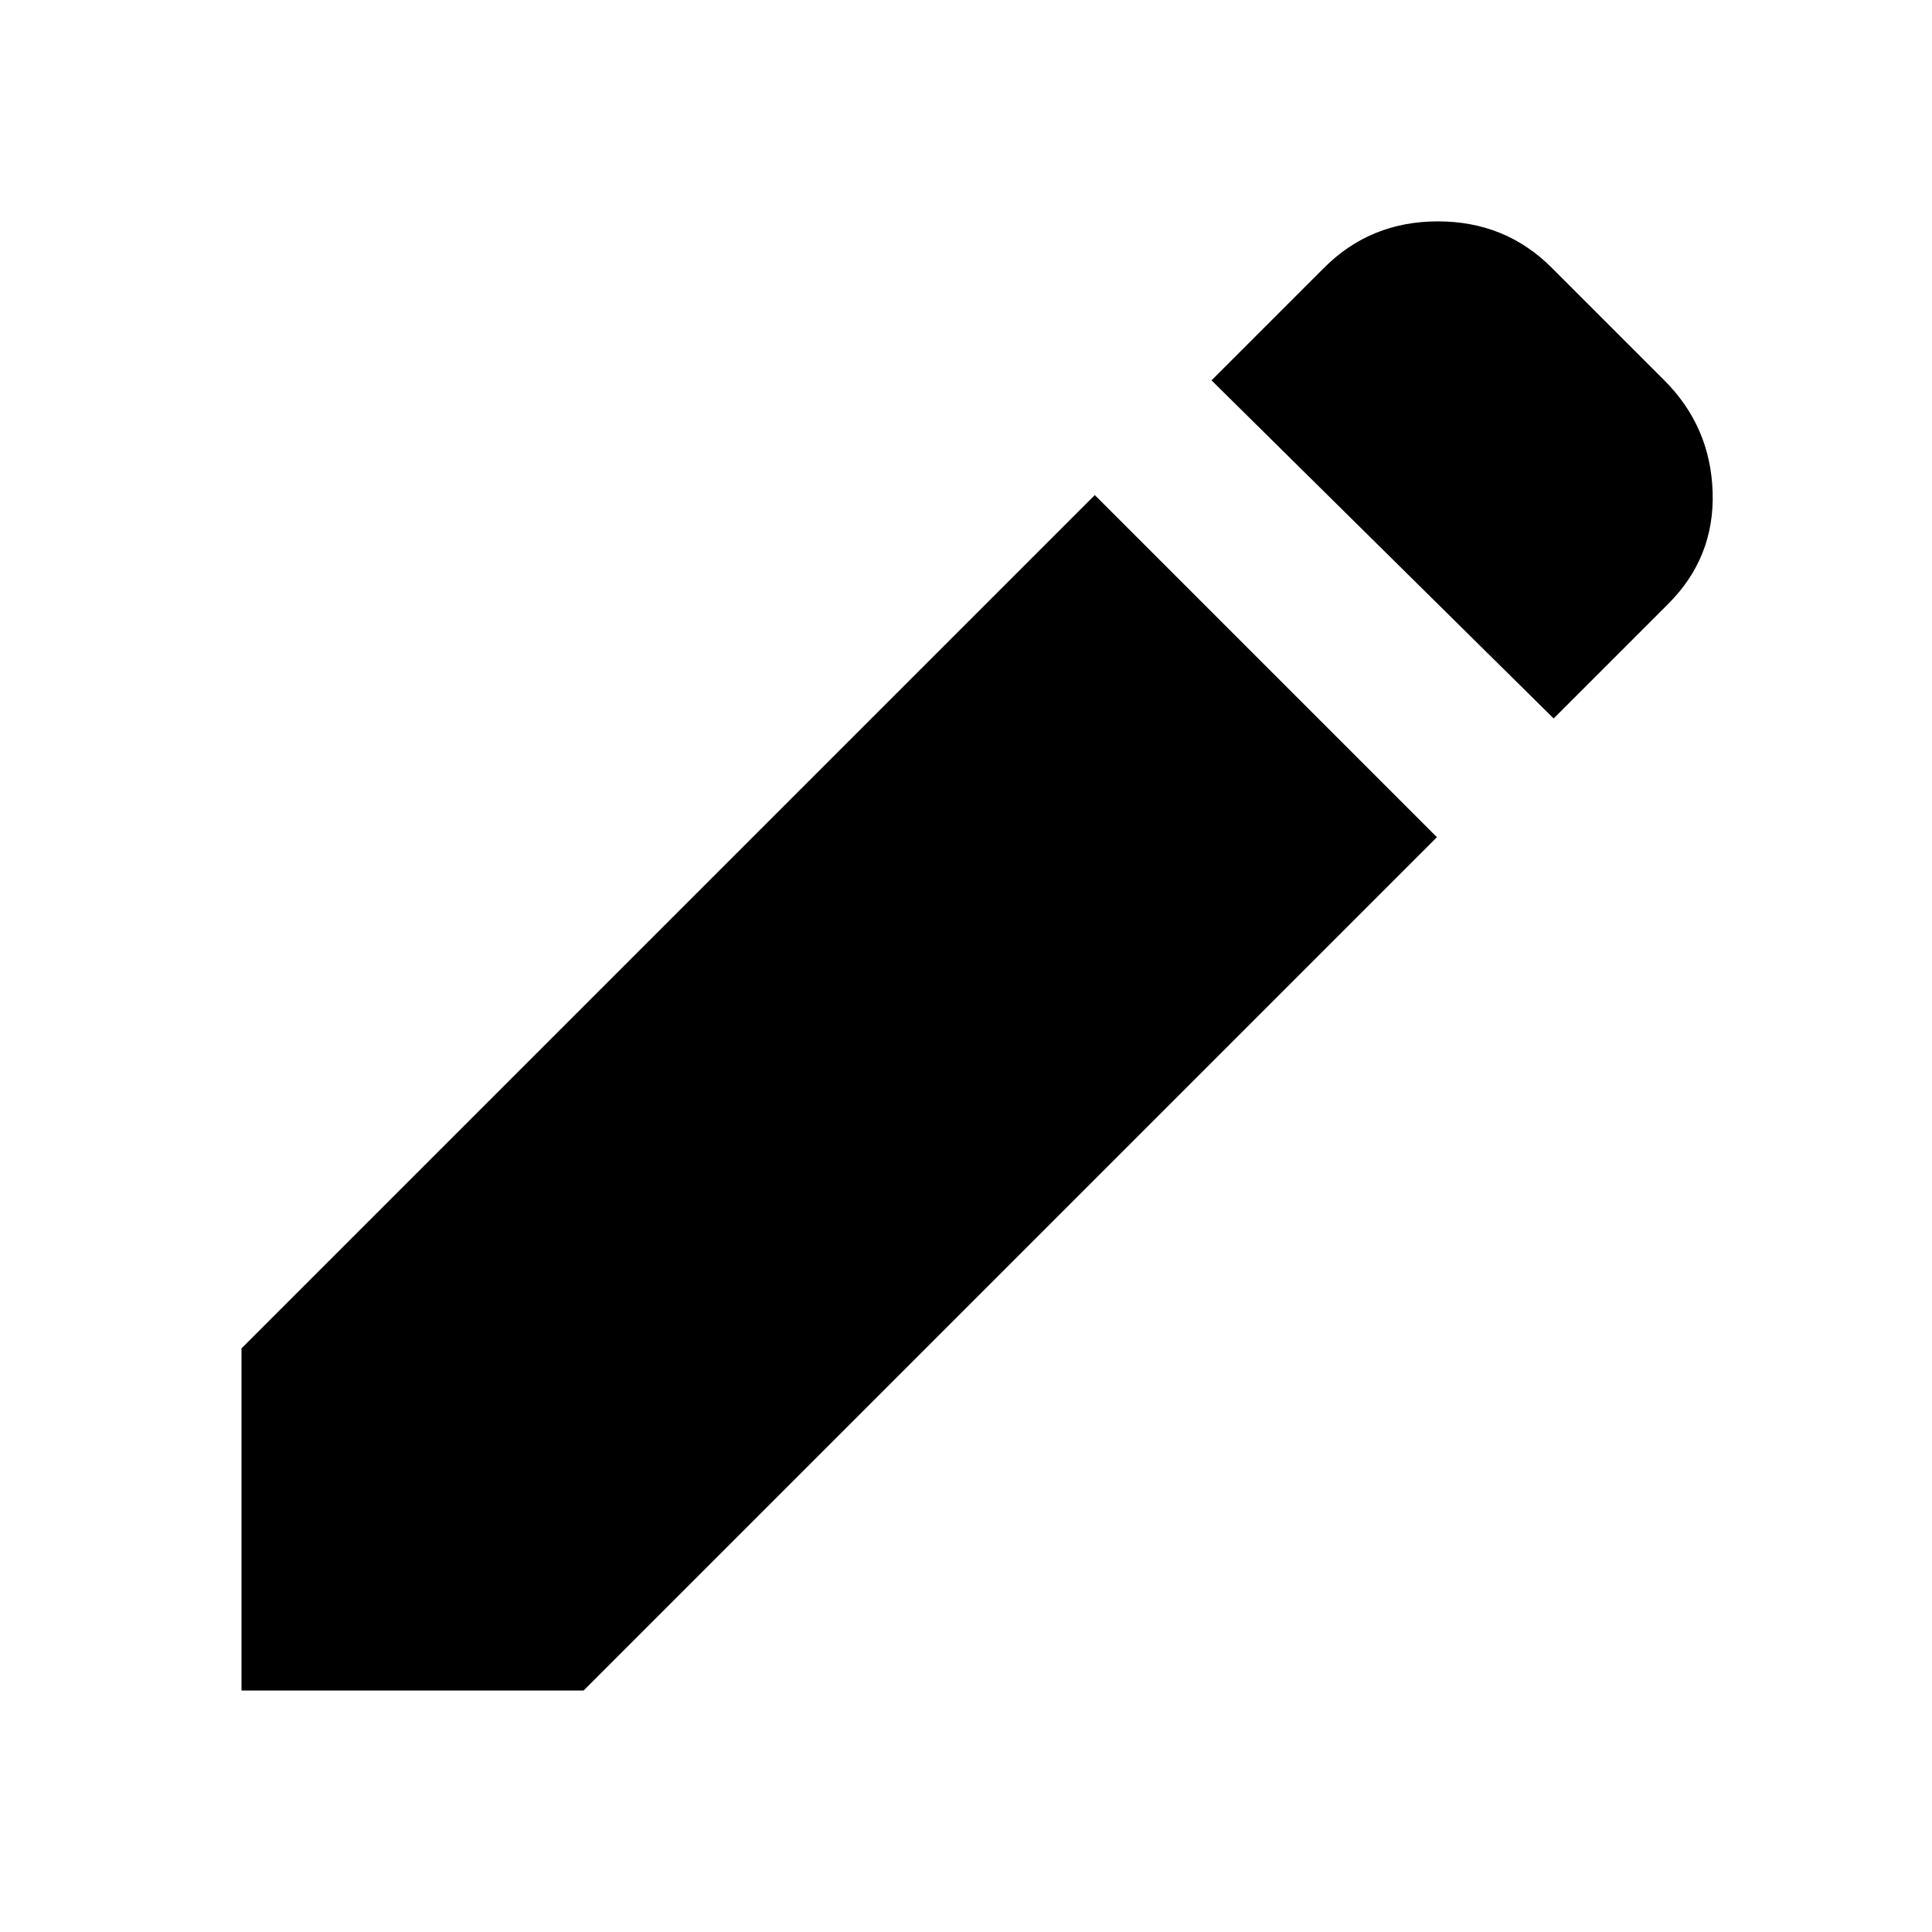
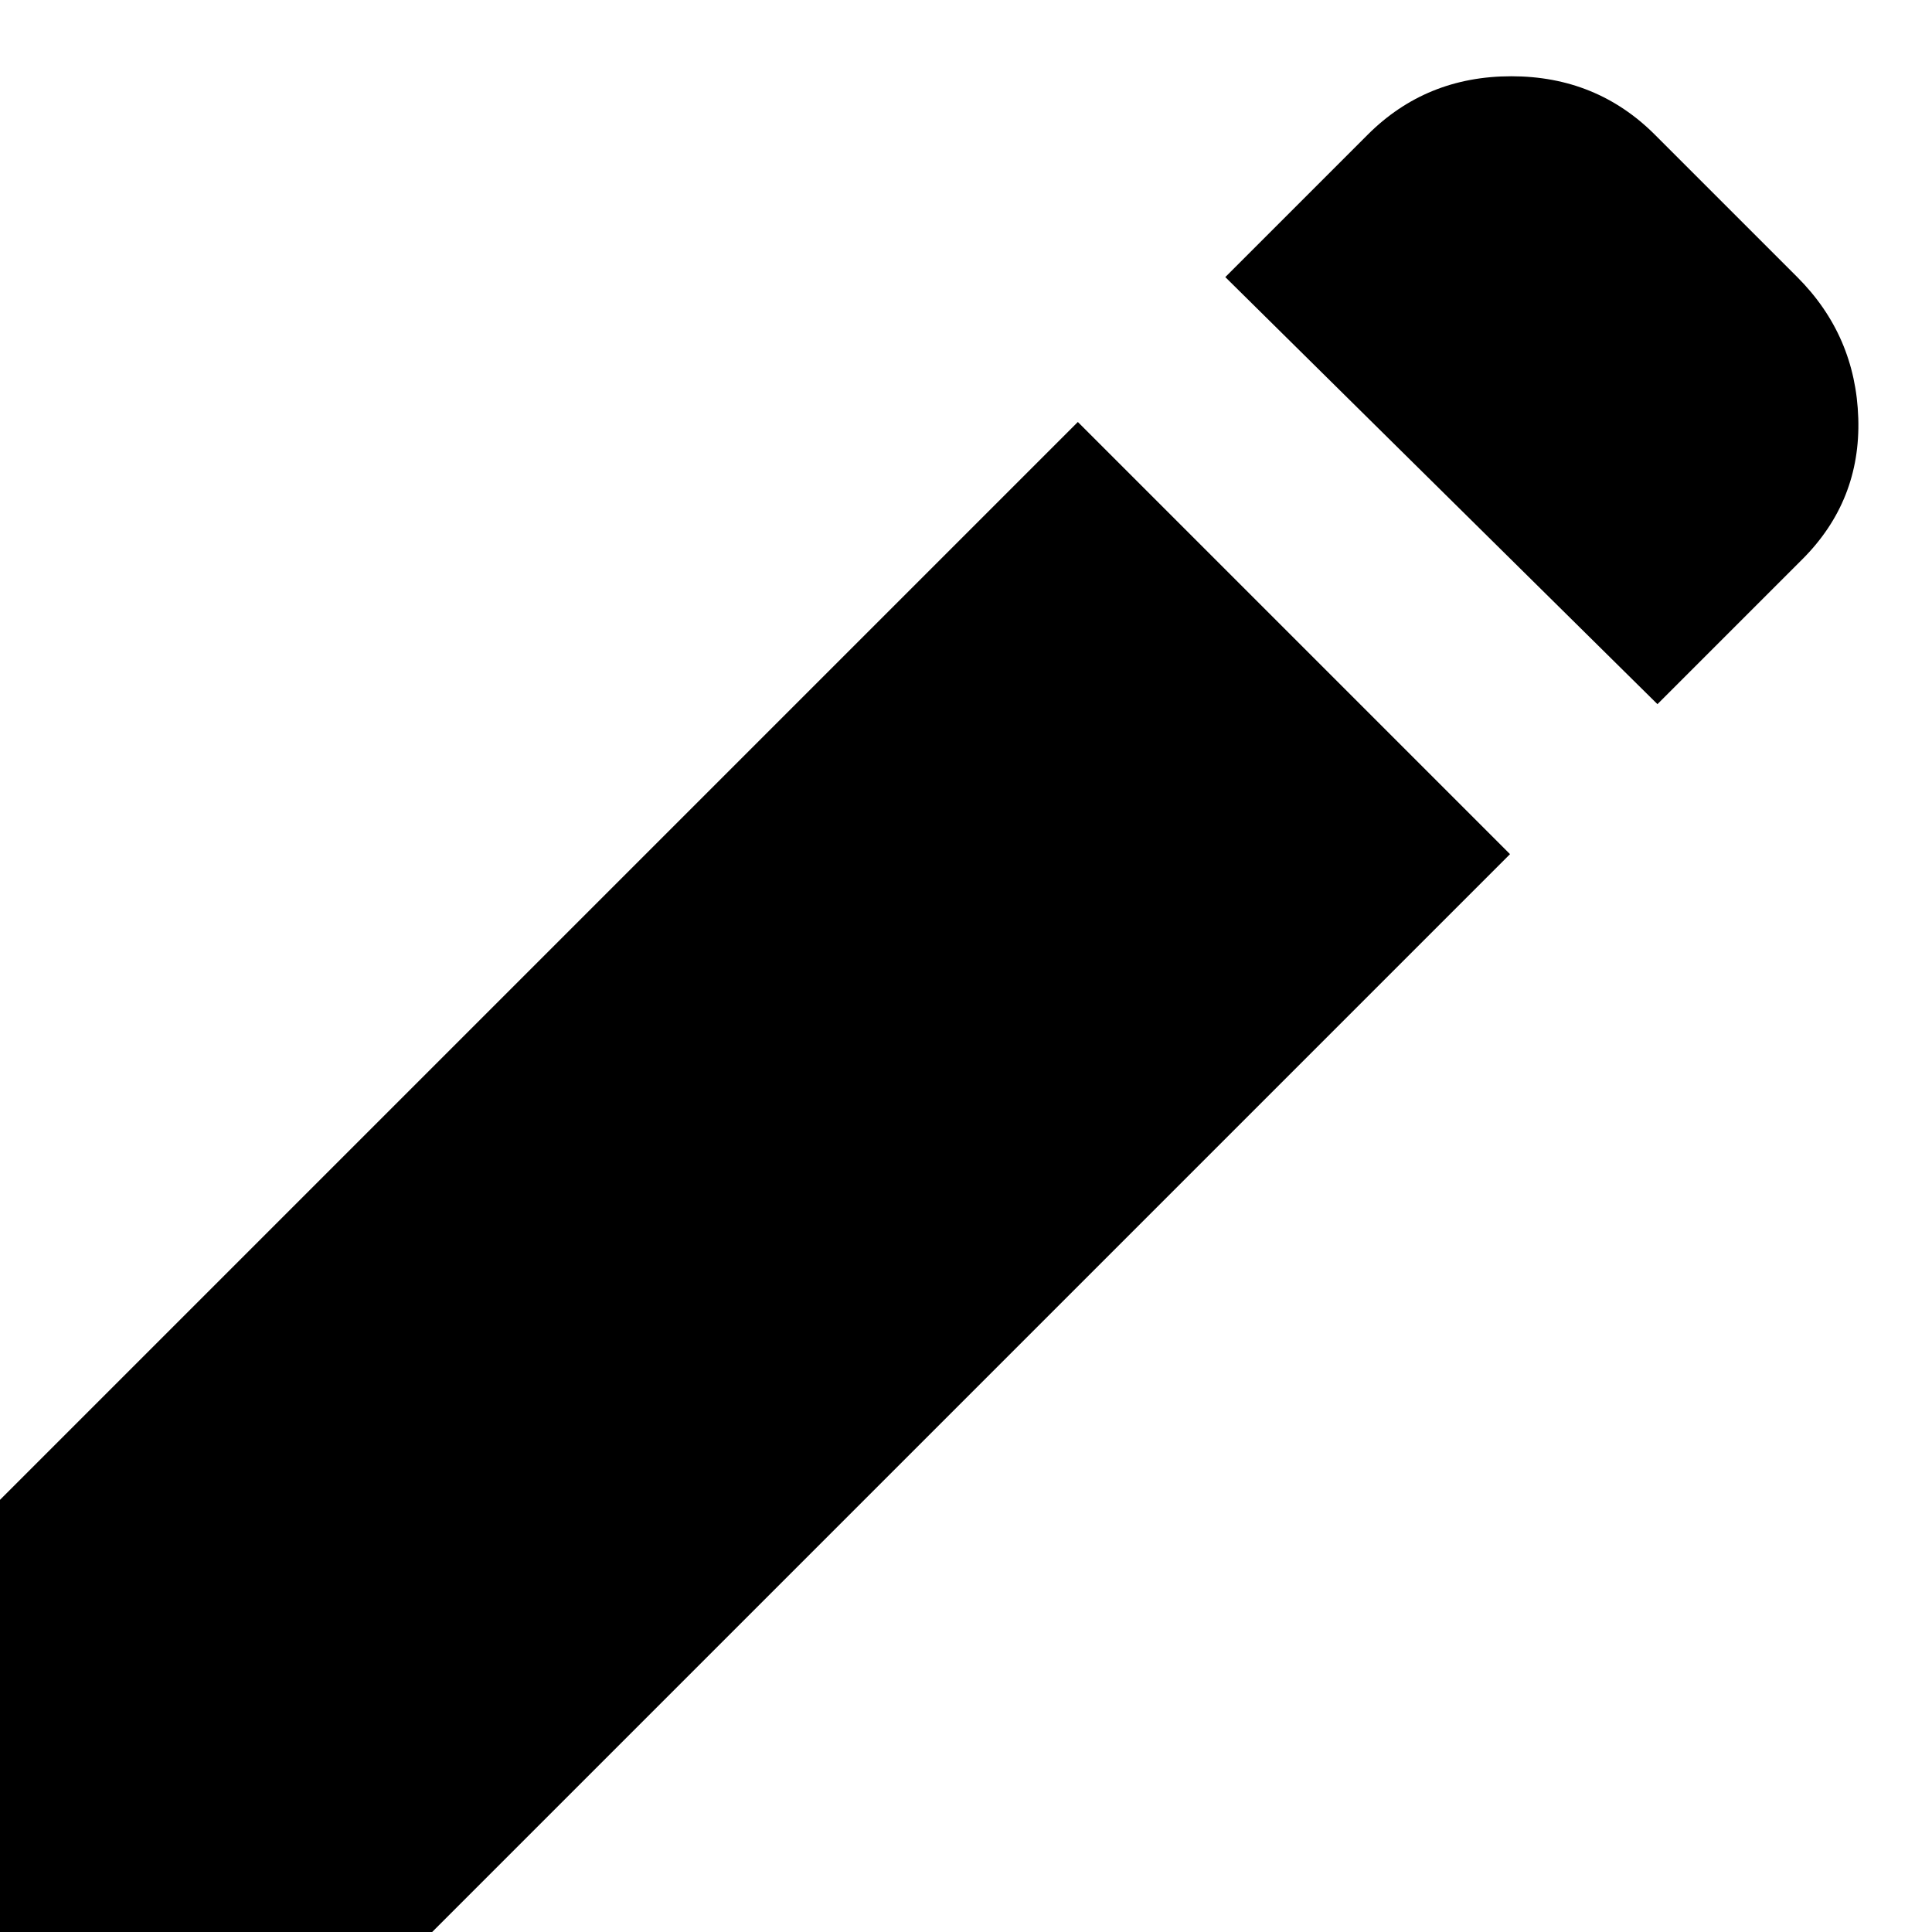
- <svg xmlns="http://www.w3.org/2000/svg" width="24" height="24" viewBox="0 0 24 24" fill="none">
-   <path d="M19.3 8.925L15.05 4.725L16.45 3.325C16.833 2.942 17.304 2.75 17.863 2.75C18.421 2.75 18.892 2.942 19.275 3.325L20.675 4.725C21.058 5.108 21.258 5.571 21.275 6.113C21.292 6.654 21.108 7.117 20.725 7.5L19.3 8.925ZM17.85 10.4L7.25 21H3V16.75L13.6 6.15L17.85 10.4Z" fill="black" />
+ <svg xmlns="http://www.w3.org/2000/svg" width="19" height="19" viewBox="0 0 19 19" fill="none">
+   <path d="M16.3 6.925L12.05 2.725L13.45 1.325C13.833 0.942 14.304 0.75 14.863 0.75C15.421 0.75 15.892 0.942 16.275 1.325L17.675 2.725C18.058 3.108 18.258 3.571 18.275 4.113C18.292 4.654 18.108 5.117 17.725 5.5L16.3 6.925ZM14.85 8.4L4.25 19H0V14.75L10.6 4.15L14.85 8.4Z" fill="black" />
</svg>
